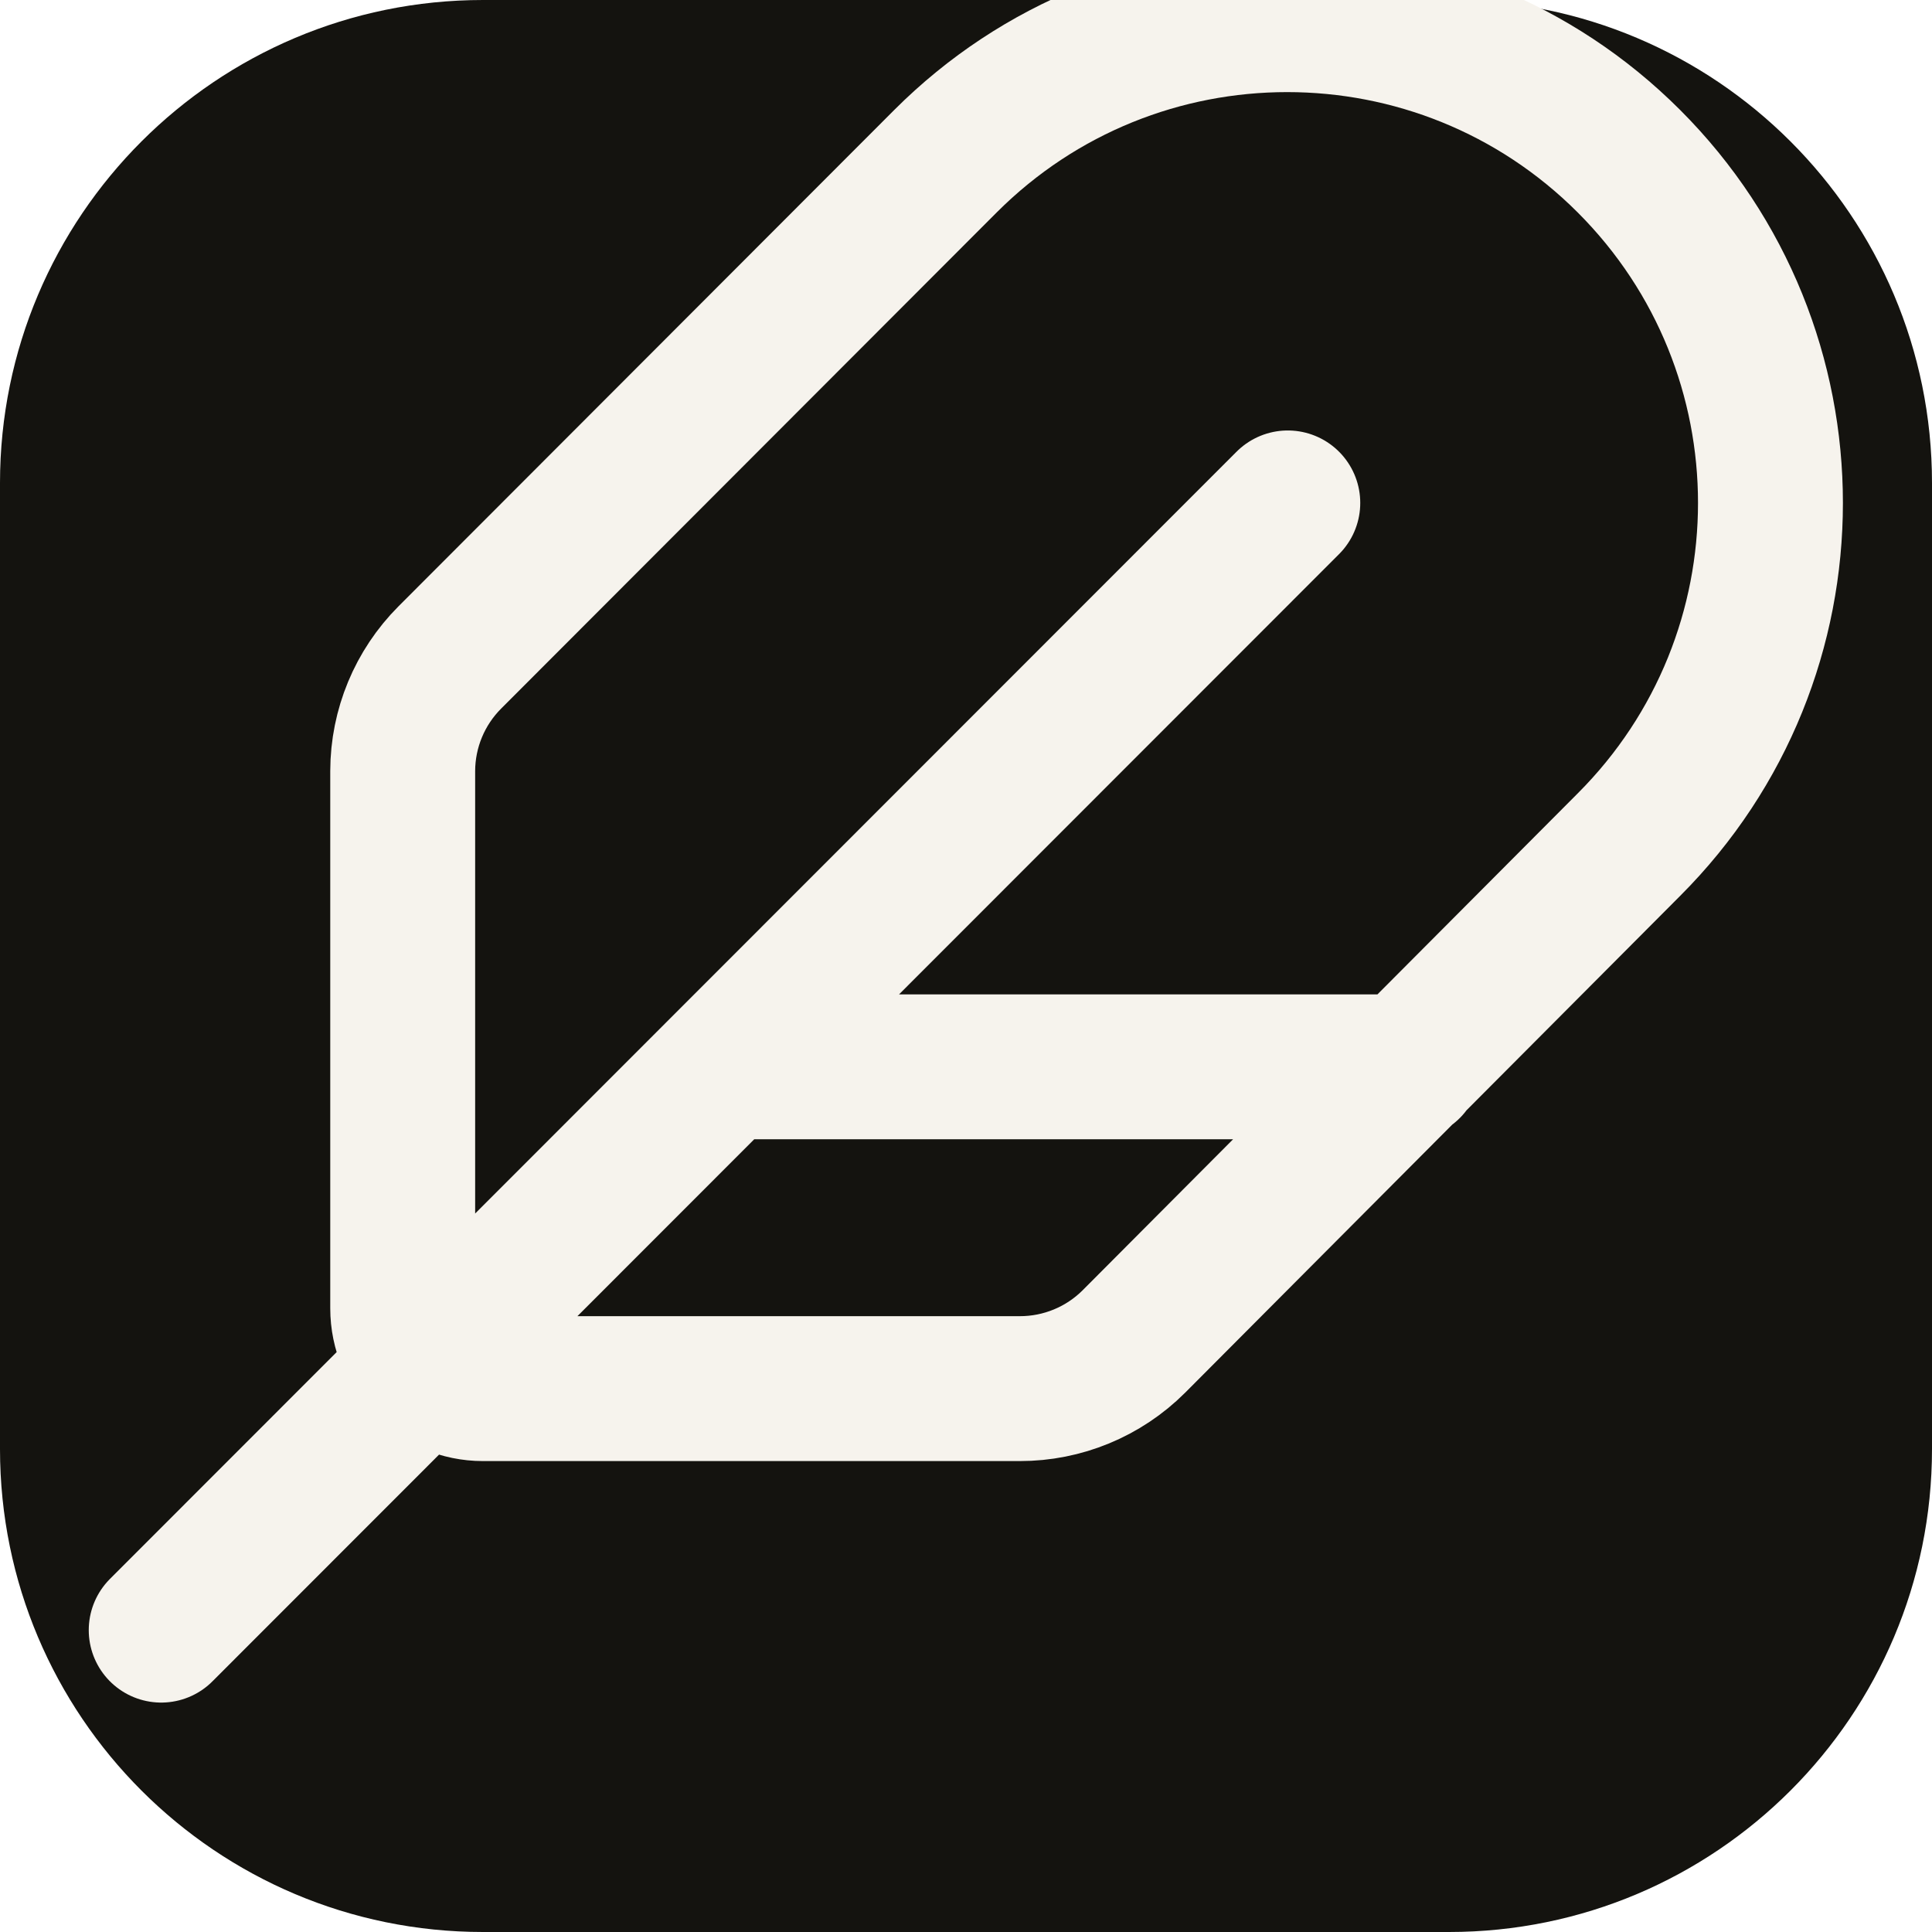
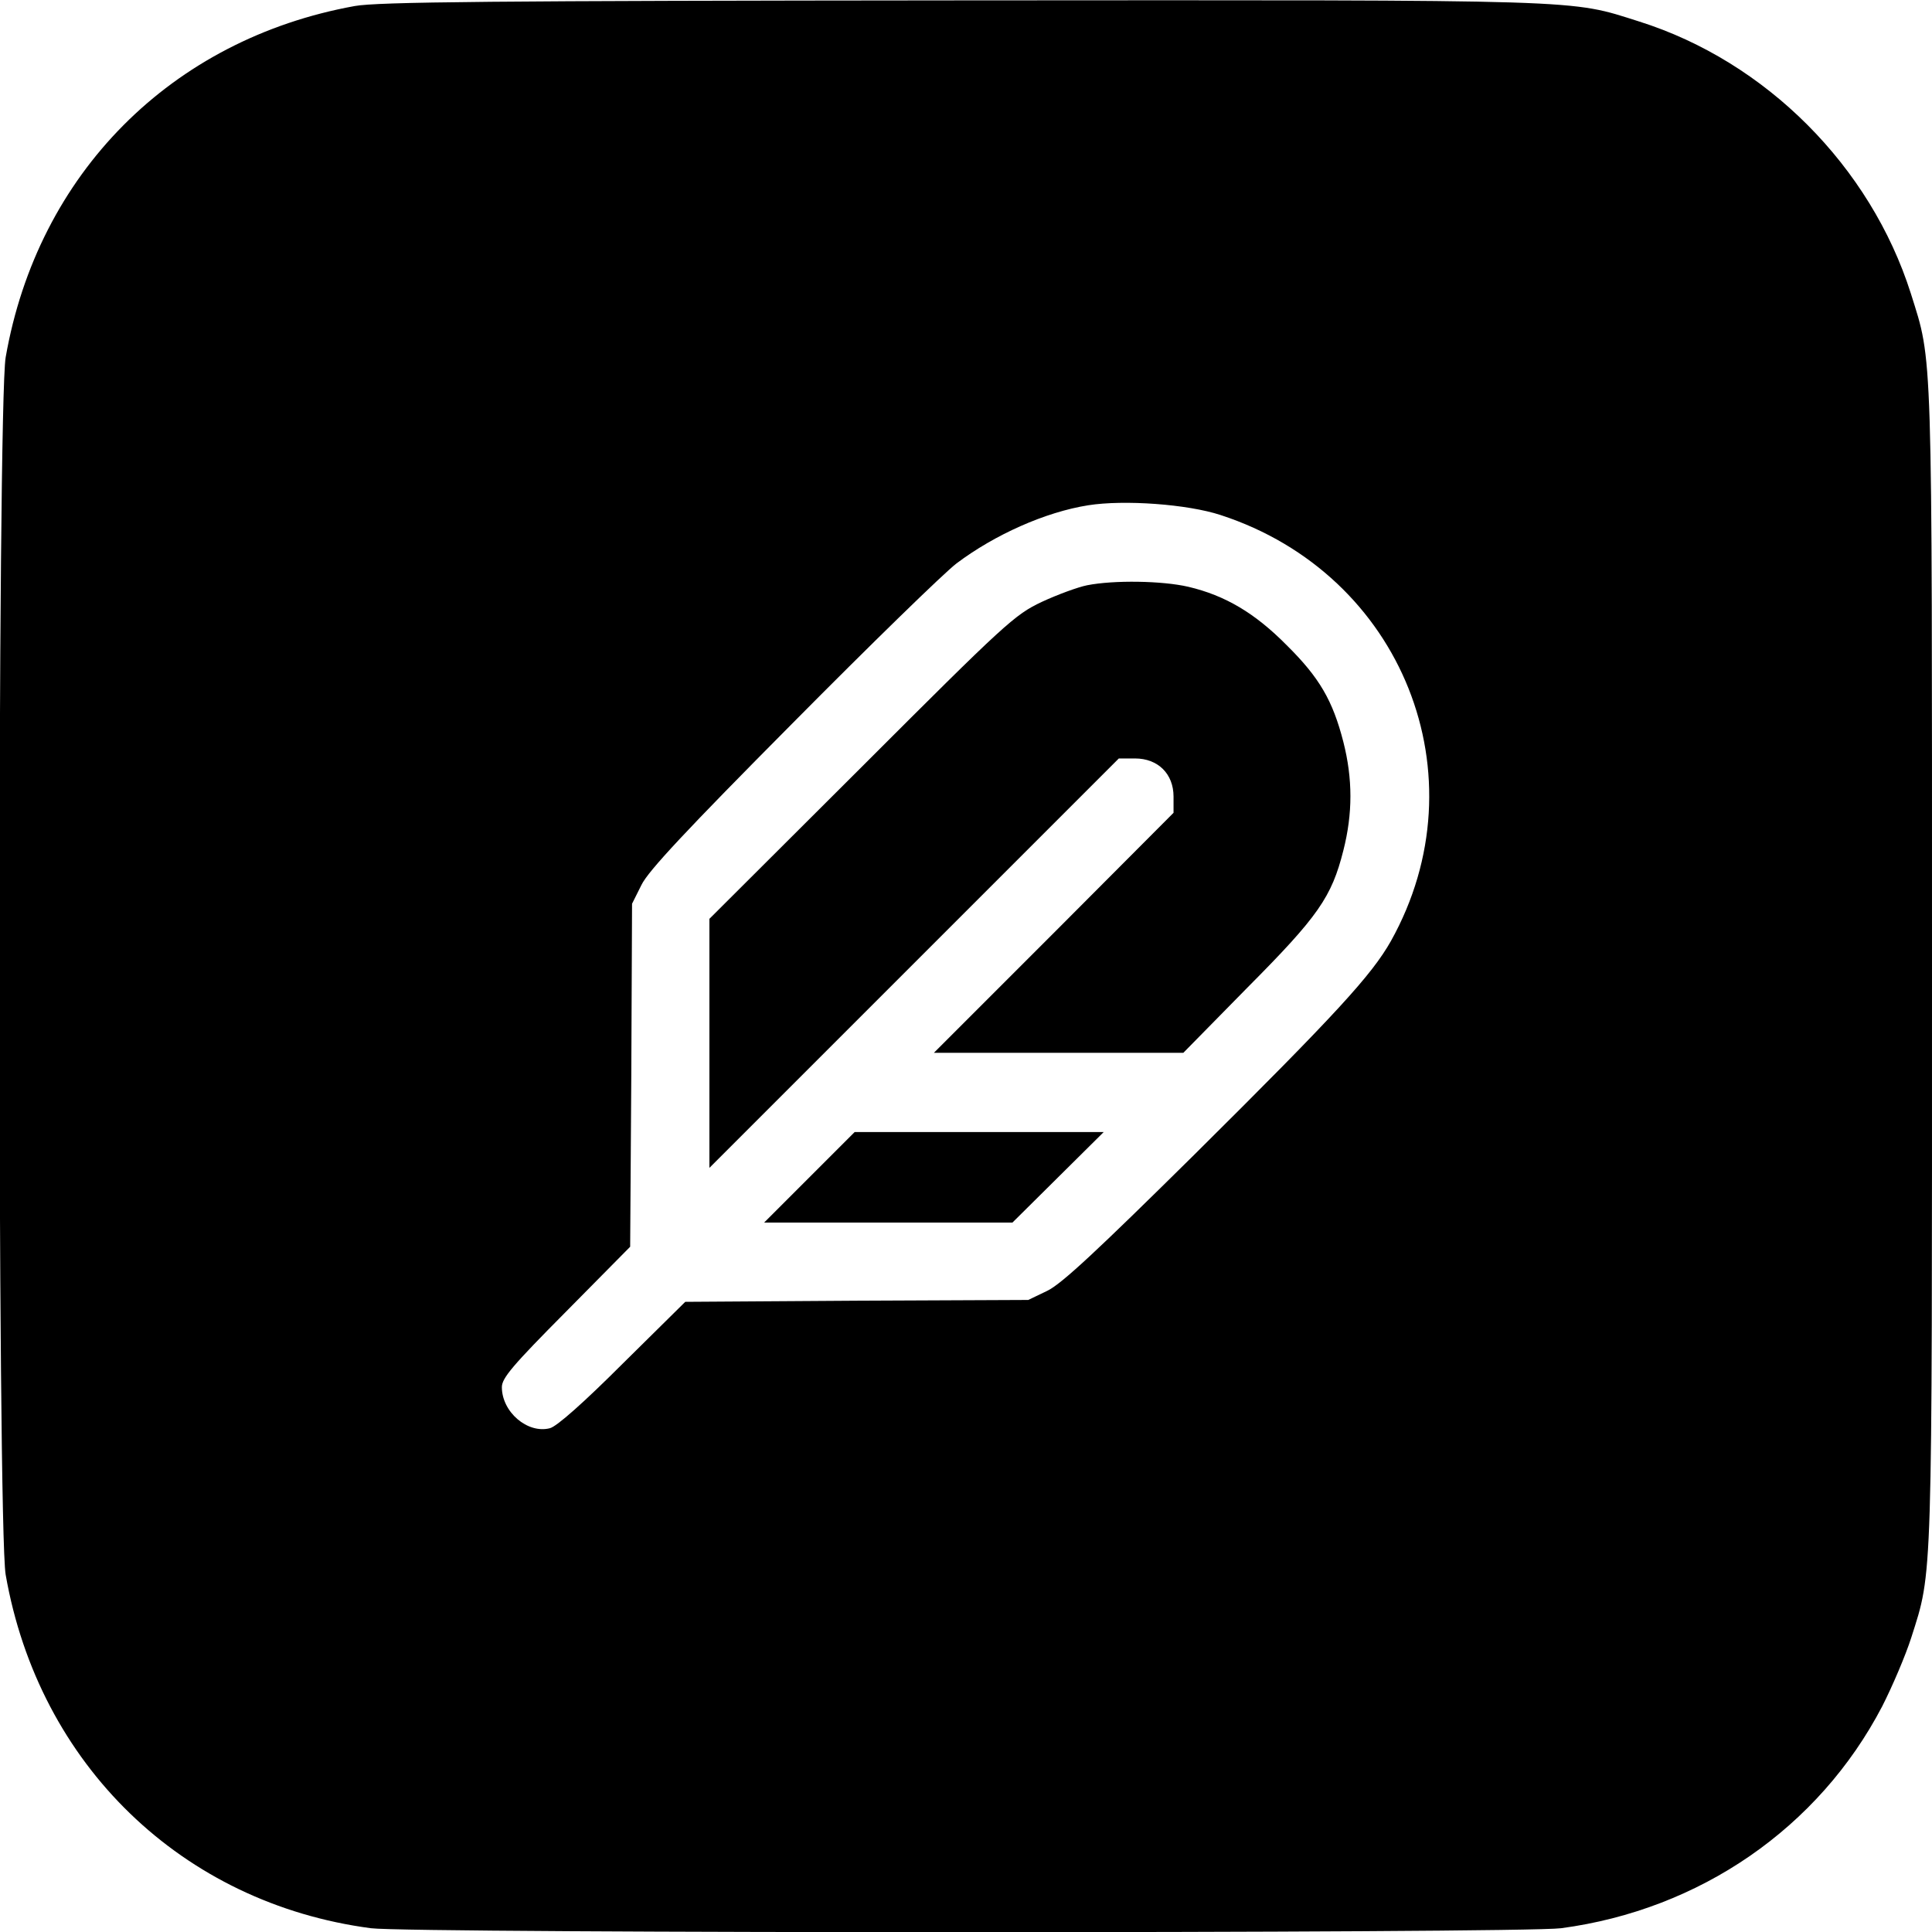
- <svg xmlns="http://www.w3.org/2000/svg" viewBox="0 0 32 32">
-   <rect width="32" height="32" rx="8" fill="#14130F" />
-   <path d="M16.89 23a2.67 2.67 0 0 0 1.89-.78l8.2-8.23a8 8 0 0 0-11.32-11.32L7.45 10.89A2.67 2.67 0 0 0 6.67 12.77V21.67a1.33 1.33 0 0 0 1.33 1.33h8.89zM21.33 8.33l-18.66 18.67M23.33 17.67H12" fill="none" stroke="#F6F3ED" stroke-width="2.4" stroke-linecap="round" stroke-linejoin="round" />
+ <svg xmlns="http://www.w3.org/2000/svg" version="1.0" width="512pt" height="512pt" viewBox="0 0 512 512" preserveAspectRatio="xMidYMid meet">
+   <g transform="translate(0,512) scale(0.1,-0.1)" fill="#000000" stroke="none">
+     <path d="M940 5104 c-486 -88 -840 -444 -925 -931 -22 -128 -22 -3098 0 -3226 88 -504 468 -871 968 -937 107 -14 3047 -14 3154 0 368 49 683 266 851 588 27 53 62 135 77 182 57 179 55 126 55 1781 0 1661 2 1596 -56 1781 -107 337 -384 615 -720 721 -187 59 -120 57 -1794 56 -1247 -1 -1549 -4 -1610 -15z m2295 -1349 c482 -157 695 -692 451 -1129 -51 -90 -143 -191 -522 -567 -256 -253 -351 -342 -389 -360 l-50 -24 -455 -2 -454 -3 -166 -164 c-102 -102 -175 -167 -193 -171 -59 -15 -127 43 -127 109 0 24 29 58 170 200 l170 172 3 455 2 454 25 50 c18 37 119 145 400 428 206 208 402 399 435 424 101 76 235 136 349 154 95 15 263 3 351 -26z" />
+     <path d="M2881 3569 c-25 -5 -79 -25 -120 -44 -72 -34 -96 -56 -478 -438 l-403 -402 0 -330 0 -330 543 543 542 542 43 0 c61 0 102 -41 102 -101 l0 -43 -317 -318 -318 -318 331 0 330 0 170 173 c188 189 223 240 254 363 25 98 25 190 0 288 -28 109 -63 170 -150 256 -84 85 -163 132 -261 155 -69 16 -197 18 -268 4z" />
+     <path d="M2145 2000 l-120 -120 329 0 329 0 121 120 121 120 -330 0 -330 0 -120 -120z" />
+   </g>
</svg>
